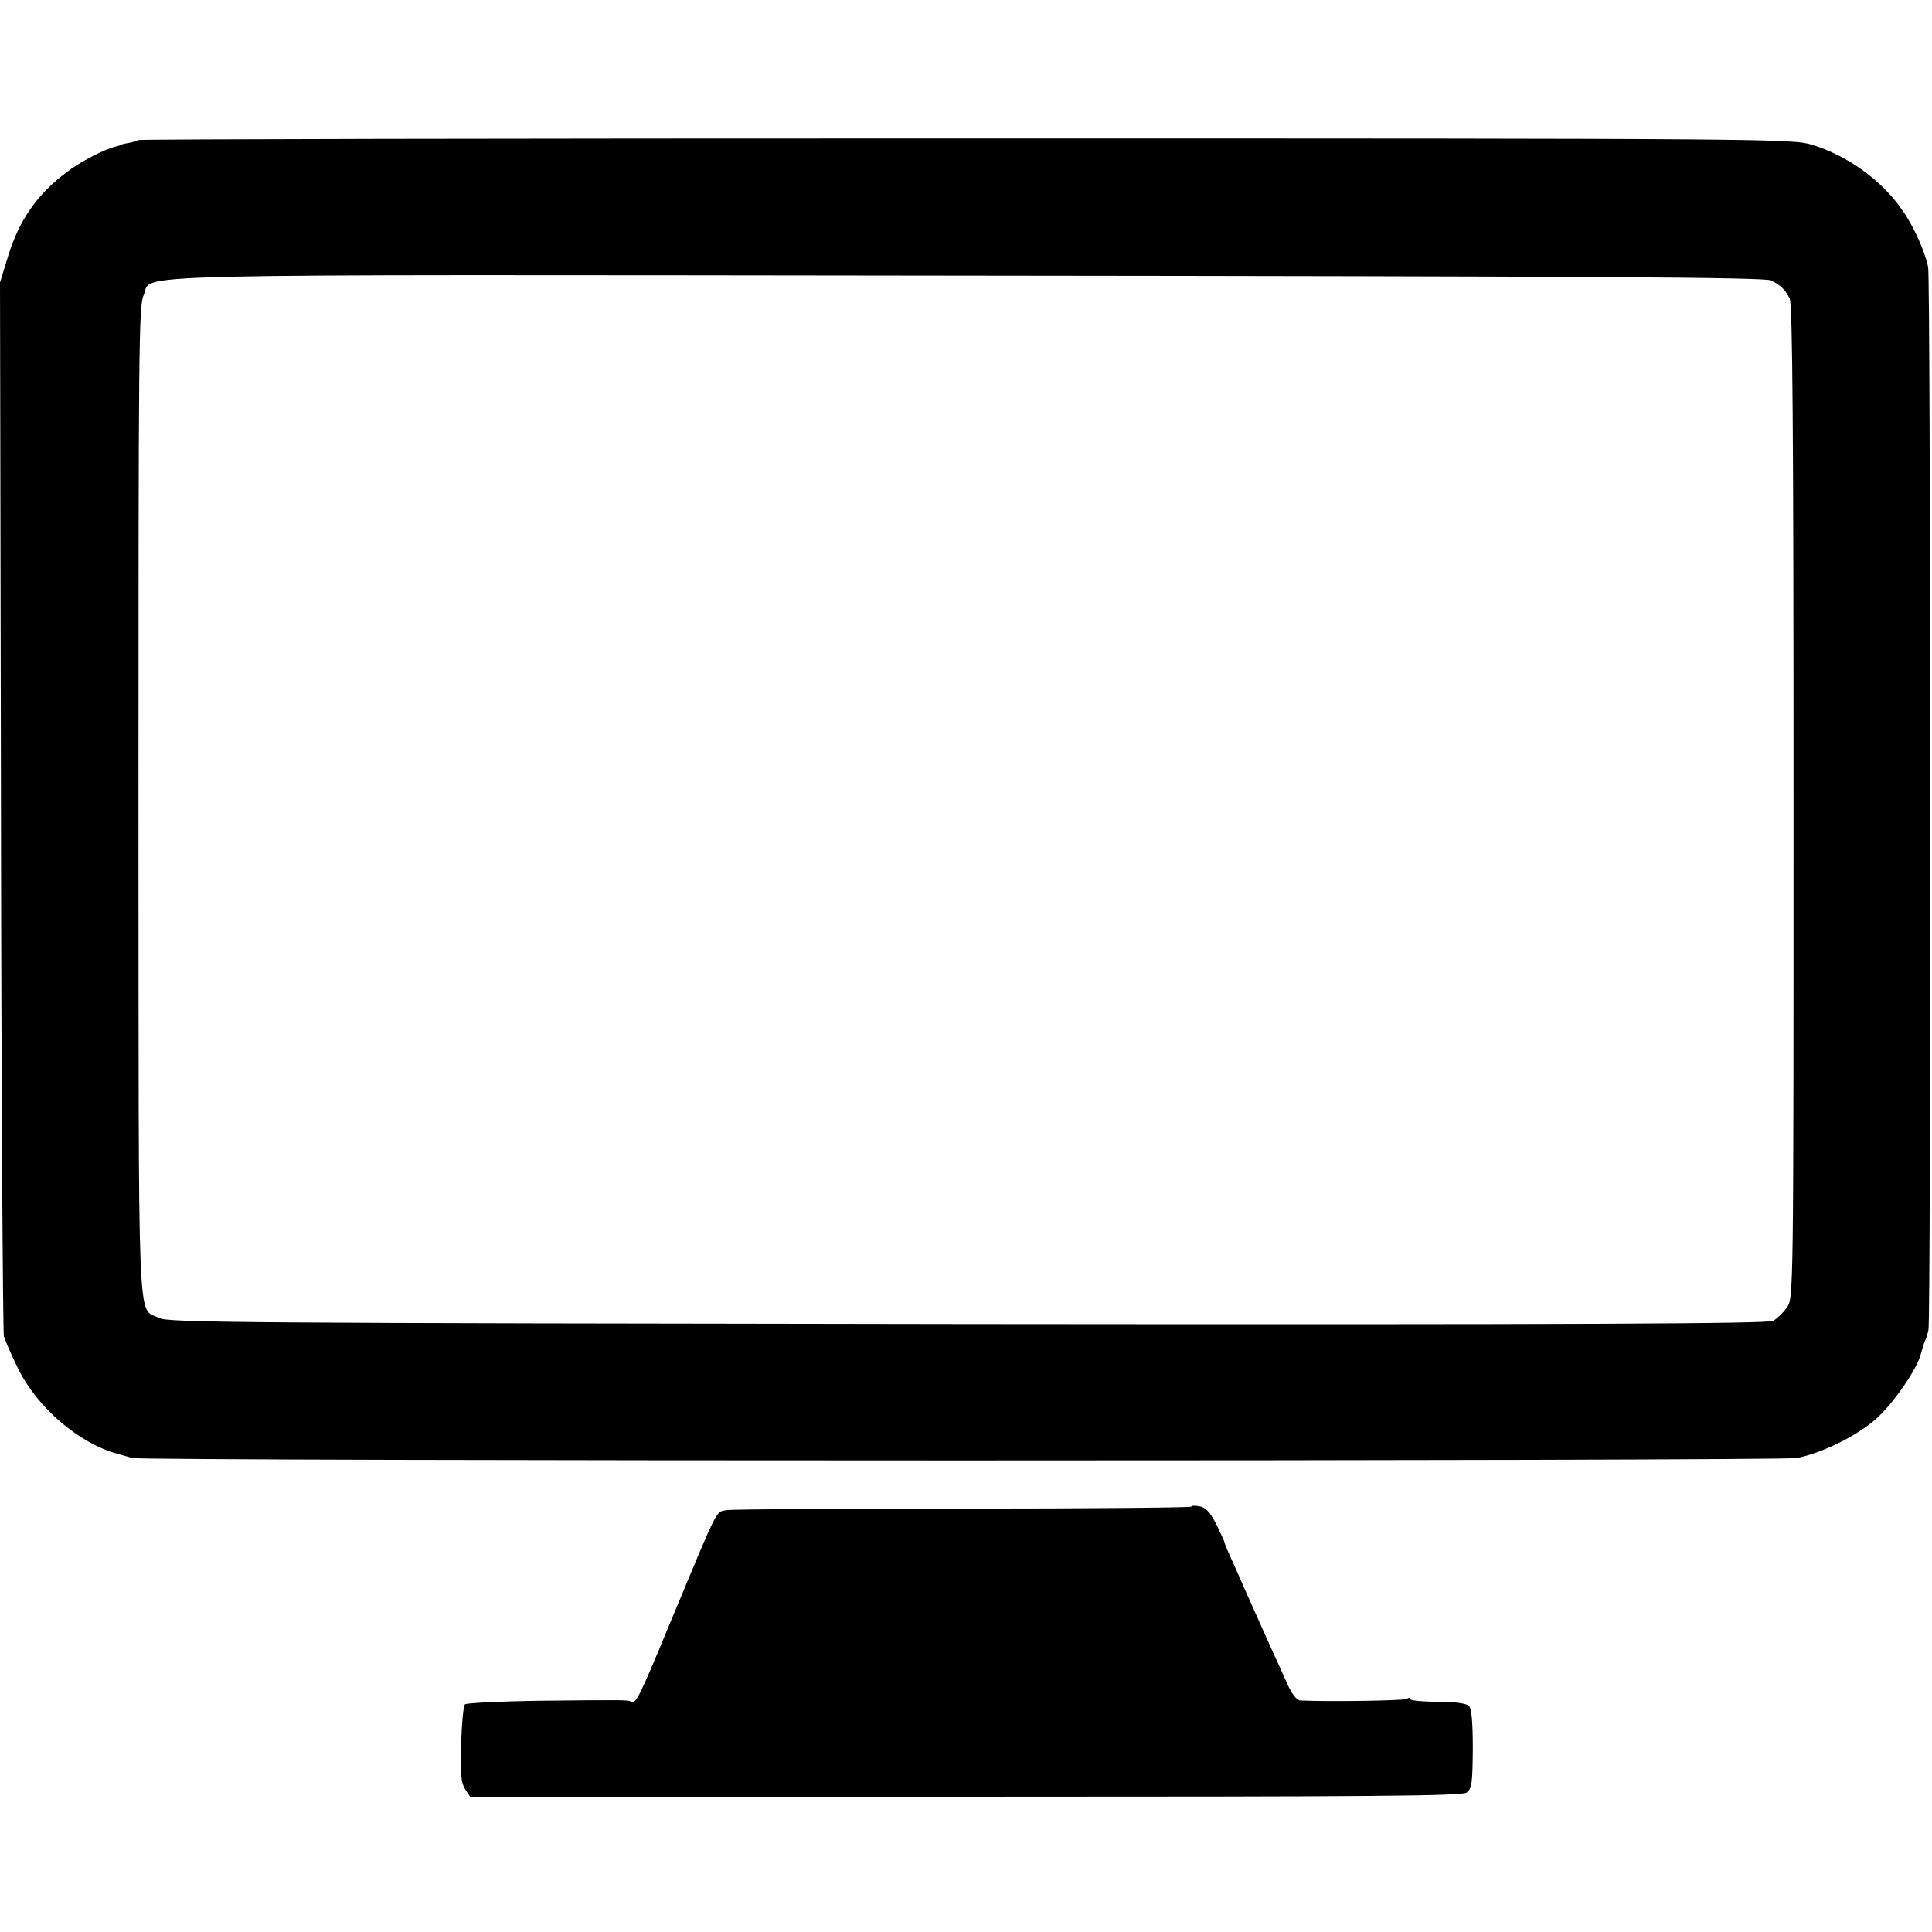
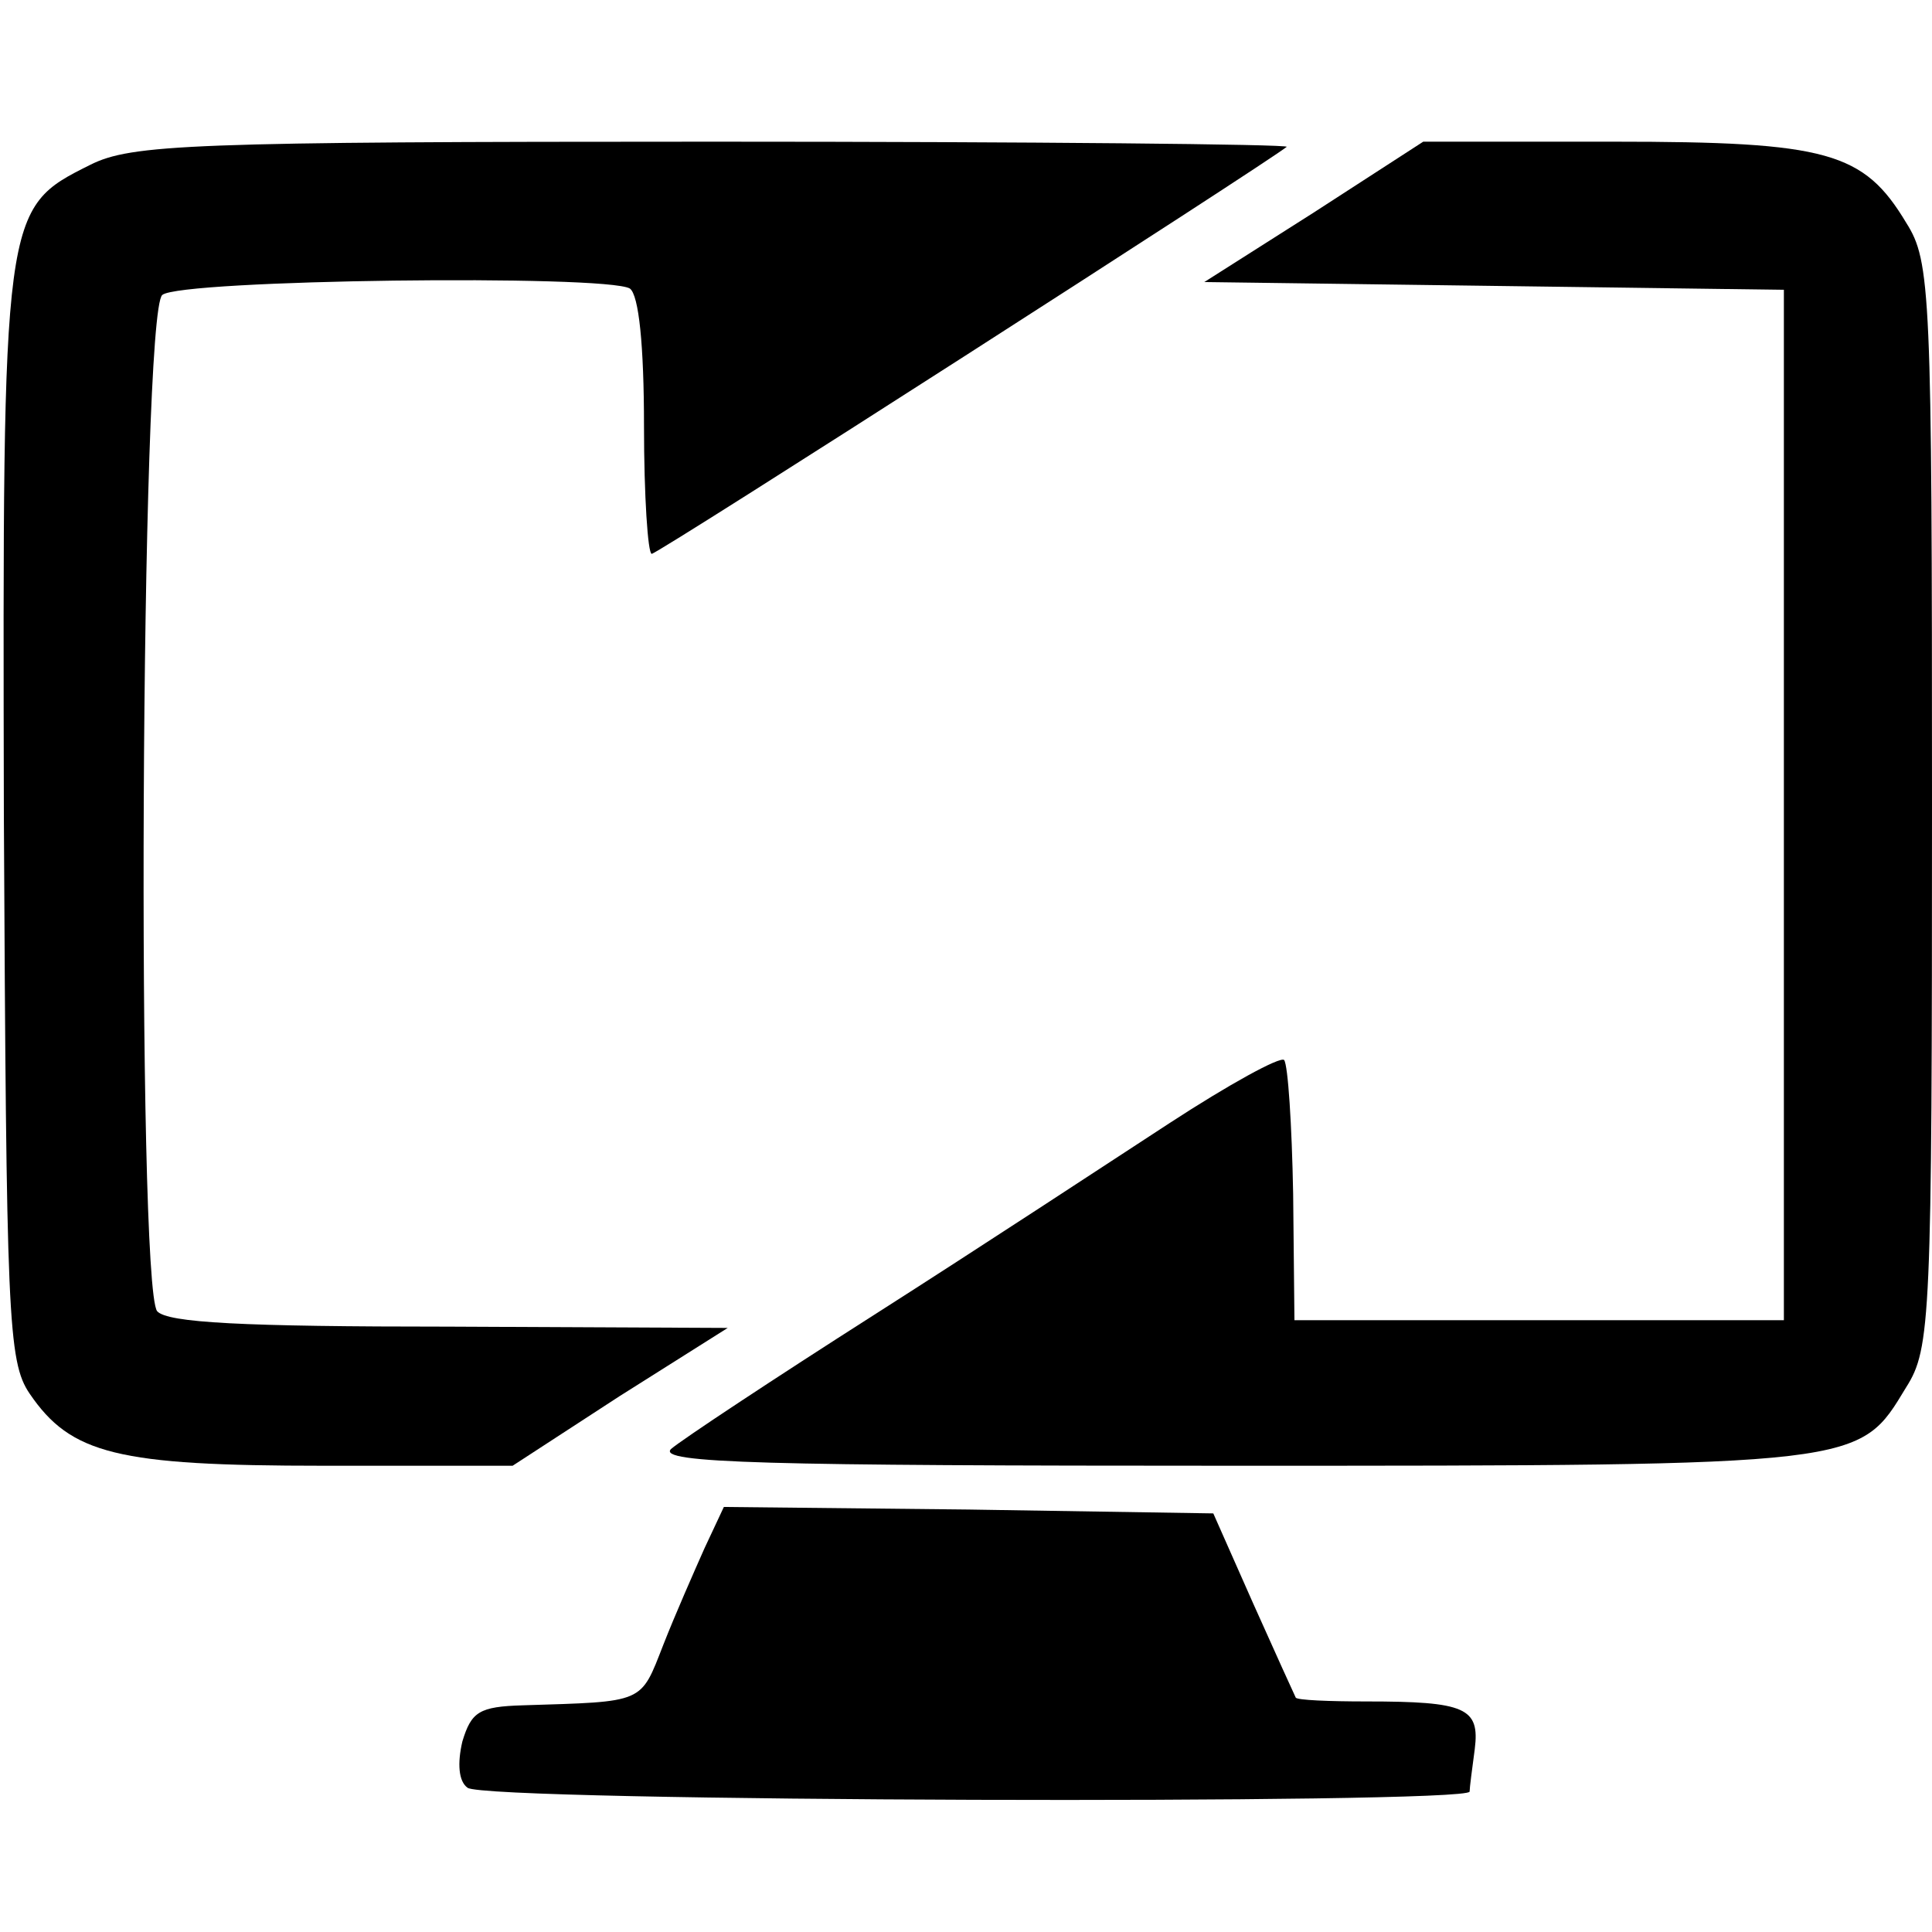
- <svg xmlns="http://www.w3.org/2000/svg" version="1.0" width="600pt" height="600pt" viewBox="0 0 600 600" preserveAspectRatio="xMidYMid meet">
-   <g transform="translate(0,600) scale(0.1,-0.1)" fill="#000000" stroke="none">
-     <path d="M429 5565 c-3 -2 -16 -7 -30 -9 -13 -2 -24 -5 -24 -6 0 -1 -7 -3 -15 -5 -35 -8 -113 -48 -156 -82 -90 -68 -145 -148 -179 -259 l-25 -81 3 -1624 c1 -893 6 -1635 9 -1649 4 -14 24 -59 44 -100 60 -122 190 -233 309 -265 17 -5 37 -10 45 -13 31 -10 5114 -10 5170 0 78 15 188 69 248 123 54 49 127 155 138 202 4 15 9 32 12 38 3 5 8 21 11 35 8 37 7 3259 -1 3300 -9 47 -44 126 -80 177 -62 91 -167 168 -279 203 -63 19 -91 20 -2630 20 -1411 0 -2568 -2 -2570 -5z m5072 -436 c29 -15 43 -28 57 -56 9 -16 12 -419 12 -1563 0 -1542 0 -1542 -21 -1571 -11 -16 -30 -34 -42 -41 -17 -9 -583 -12 -2502 -10 -2268 3 -2483 4 -2511 19 -69 35 -63 -92 -64 1606 0 1403 1 1539 16 1570 33 69 -177 64 2554 61 1962 -2 2483 -5 2501 -15z" />
-     <path d="M3700 1321 c0 -3 -318 -6 -708 -6 -389 0 -720 -2 -736 -5 -34 -6 -23 15 -177 -355 -92 -223 -105 -249 -119 -240 -9 6 -14 6 -297 3 -116 -2 -215 -7 -219 -11 -5 -4 -10 -60 -12 -123 -3 -93 0 -120 12 -140 l16 -24 1538 0 c1275 0 1541 2 1557 13 16 12 18 29 19 135 0 85 -4 126 -12 134 -8 8 -43 13 -97 13 -47 0 -85 4 -85 8 0 5 -5 5 -12 1 -9 -6 -247 -9 -330 -5 -11 1 -26 20 -39 49 -12 26 -31 70 -44 97 -32 72 -65 145 -81 181 -7 16 -26 59 -42 95 -16 35 -30 67 -30 72 -1 4 -13 29 -26 56 -18 35 -32 50 -51 53 -14 3 -25 2 -25 -1z" />
+ <svg xmlns="http://www.w3.org/2000/svg" version="1.0" width="150pt" height="150pt" viewBox="0 0 150 150" preserveAspectRatio="xMidYMid meet">
+   <g transform="translate(0,150) scale(0.1,-0.1)" fill="#000000" stroke="none">
+     <path d="M70 1372 c-68 -34 -68 -34 -67 -505 2 -389 3 -424 20 -449 32 -47 68 -56 228 -56 l147 0 83 54 84 53 -216 1 c-161 0 -219 3 -227 12 -16 21 -13 775 4 789 14 12 344 16 363 5 7 -5 11 -44 11 -107 0 -54 3 -99 6 -99 5 0 480 305 493 316 2 2 -198 4 -445 4 -407 0 -452 -2 -484 -18z" />
+     <path d="M1020 1335 l-85 -54 225 -3 225 -3 0 -400 0 -400 -190 0 -190 0 -1 98 c-1 54 -4 100 -7 104 -3 3 -43 -19 -89 -49 -46 -30 -148 -97 -228 -148 -80 -51 -151 -98 -159 -105 -11 -11 73 -13 435 -13 493 0 487 0 524 61 19 30 20 53 20 452 0 399 -1 422 -20 452 -33 55 -61 63 -227 63 l-148 0 -85 -55z" />
+     <path d="M547 298 c-8 -18 -23 -52 -32 -75 -18 -46 -14 -44 -109 -47 -34 -1 -40 -5 -47 -28 -4 -17 -3 -31 4 -36 13 -11 777 -13 778 -3 0 3 2 18 4 33 4 32 -7 37 -84 37 -29 0 -54 1 -55 3 -1 2 -16 35 -33 73 l-31 70 -190 3 -190 2 -15 -32z" />
  </g>
</svg>
